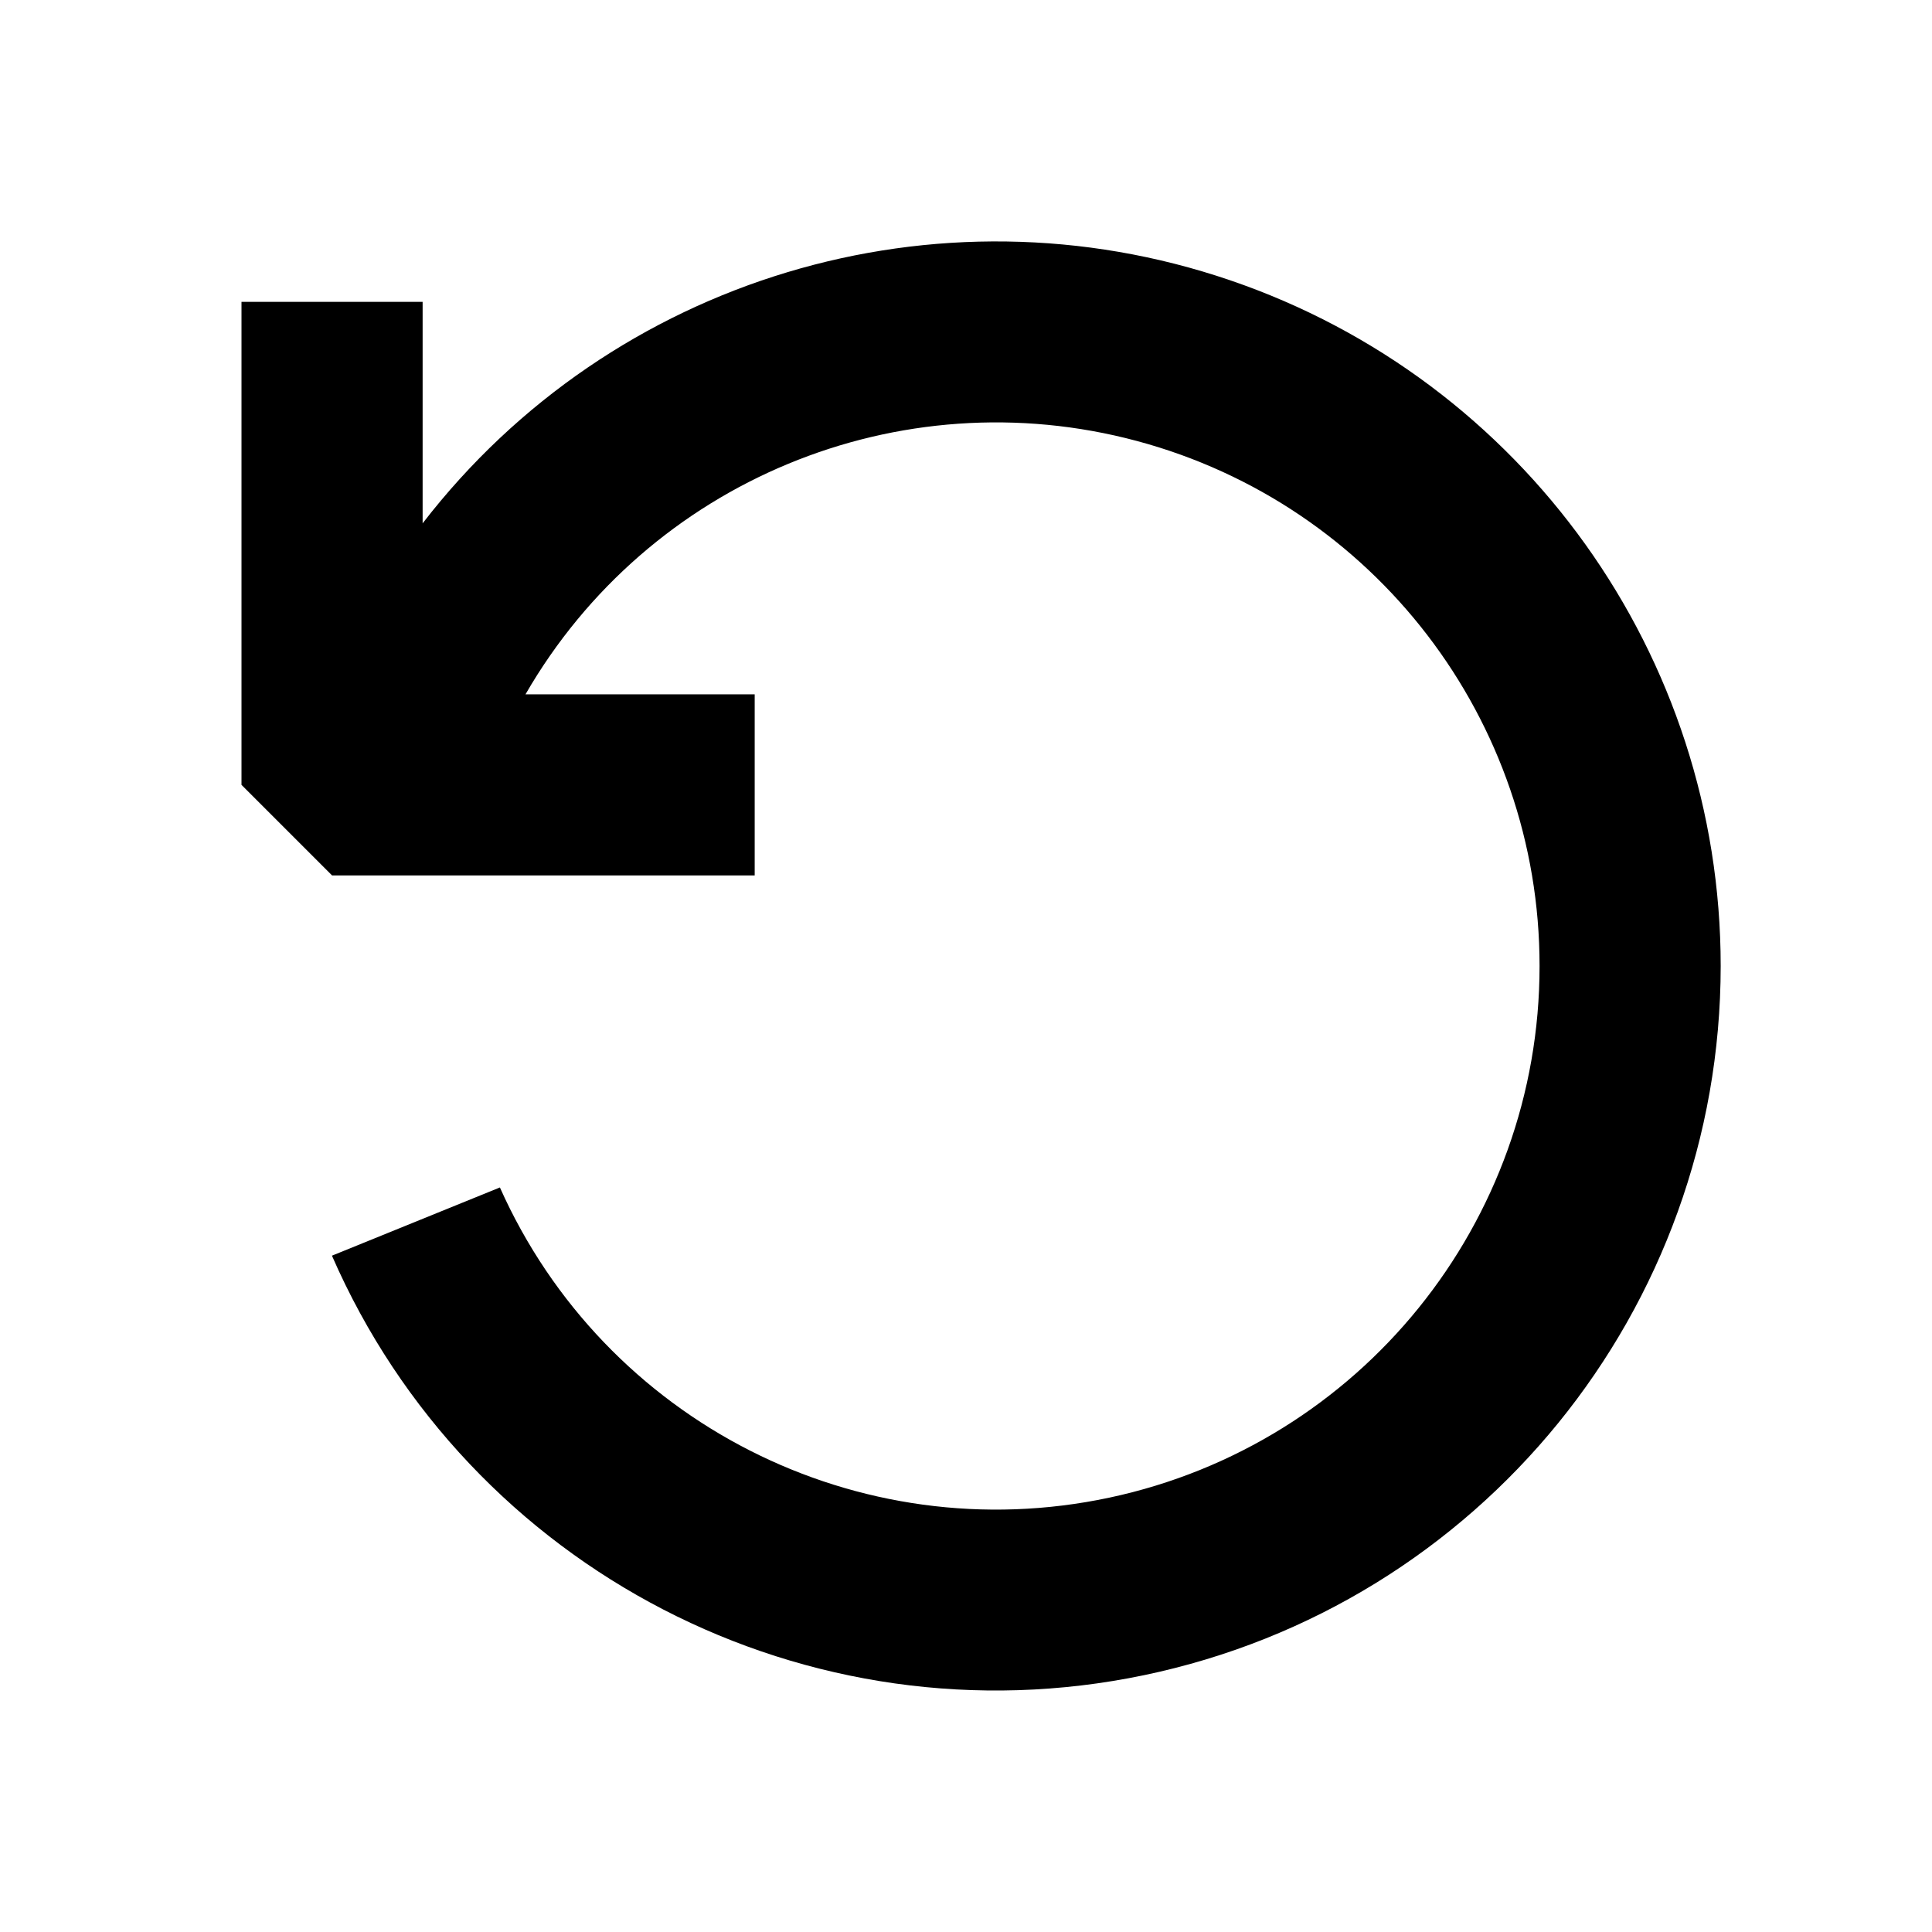
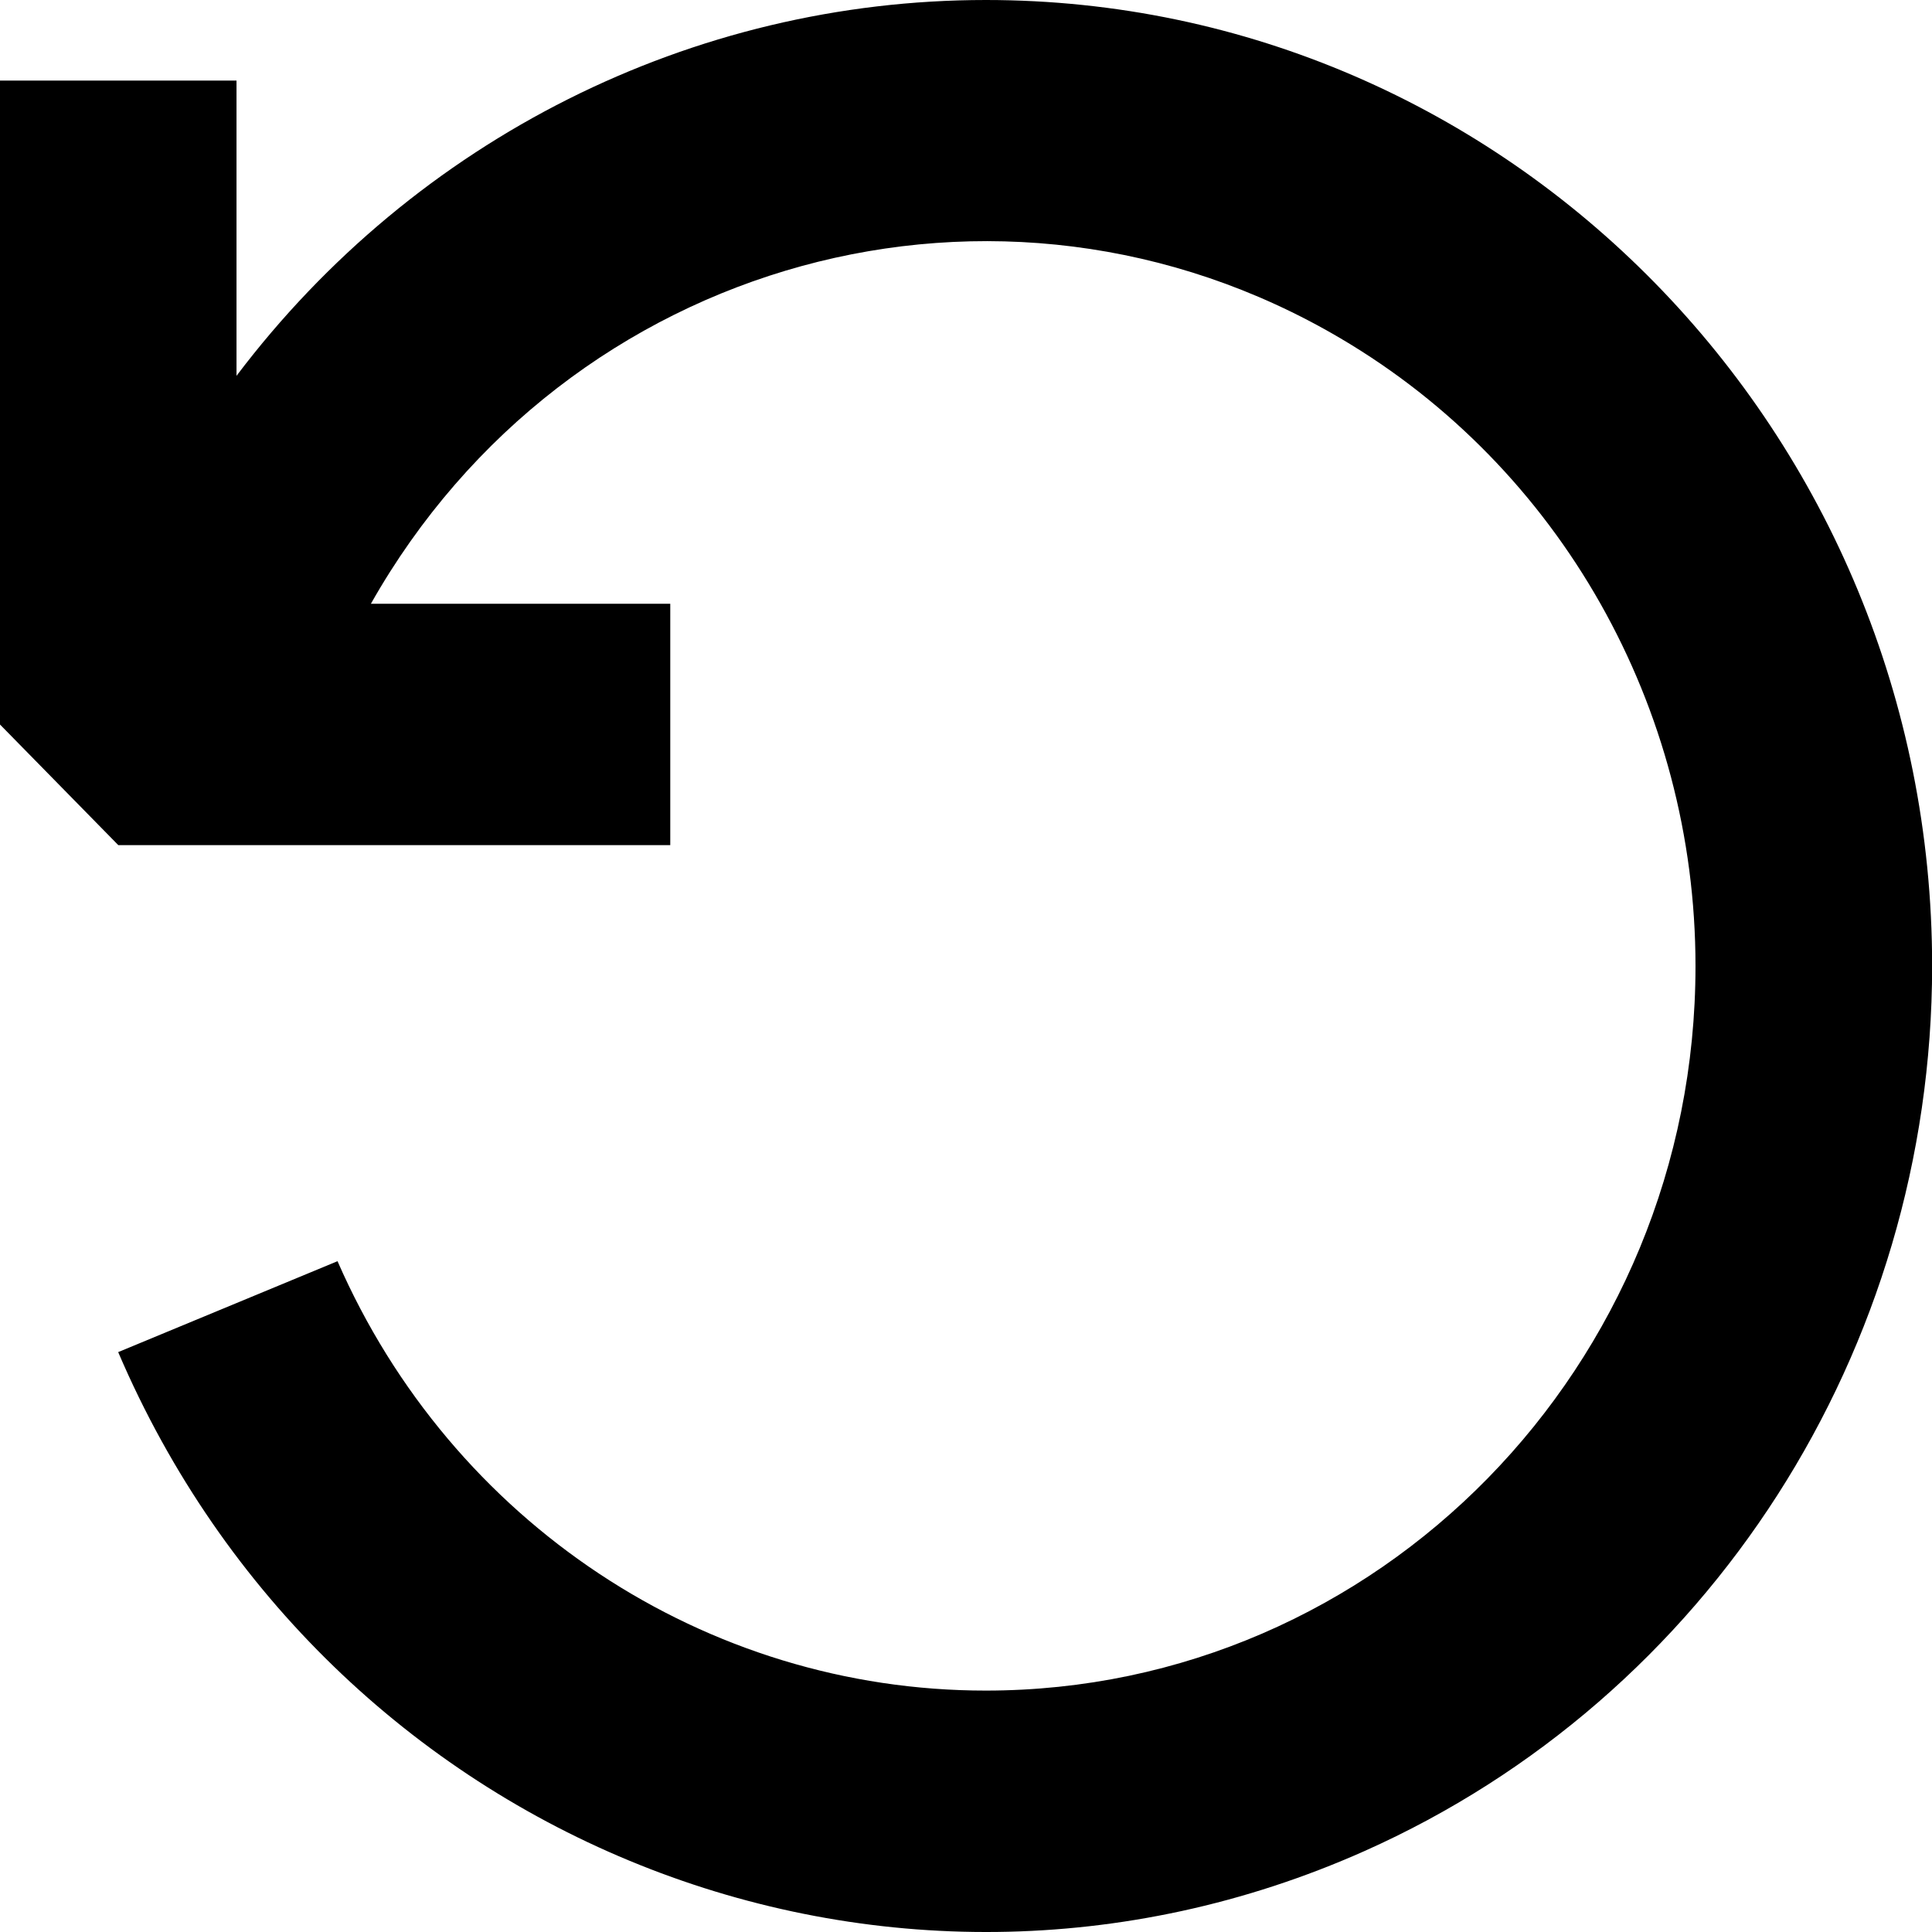
- <svg xmlns="http://www.w3.org/2000/svg" width="100%" height="100%" viewBox="0 0 16 16" preserveAspectRatio="none" fill="currentColor">
-   <path fill-rule="evenodd" clip-rule="evenodd" d="M12.75 8a4.5 4.5 0 0 1-8.61 1.834l-1.391.565A6.001 6.001 0 0 0 14.25 8 6 6 0 0 0 3.5 4.334V2.5H2v4l.75.75h3.5v-1.5H4.352A4.5 4.5 0 0 1 12.75 8z" />
+ <svg xmlns="http://www.w3.org/2000/svg" version="1.1" id="Layer_1" x="0px" y="0px" viewBox="0 0 1417.3 1417.3" style="enable-background:new 0 0 1417.3 1417.3;" xml:space="preserve">
+   <style type="text/css">
+ 	.st0{fill-rule:evenodd;clip-rule:evenodd;}
+ </style>
+   <path class="st0" d="M1243.8,708.6c0.1,293.5-232.9,531.5-520.5,531.6c-205.6,0.1-392-123.4-475.7-315L86.7,991.9  c153.4,358.7,562.6,522.6,914.1,366.1c253-112.7,416.5-367.6,416.6-649.4C1417.3,317.3,1106.6,0,723.2,0  C508,0,305,101.8,173.5,275.7V59.1H0v472.4L86.8,620h404.9V442.9H272.1c143.7-254.2,462.1-341.5,711.1-194.8  C1144.5,343,1243.8,518.6,1243.8,708.6z" />
</svg>
